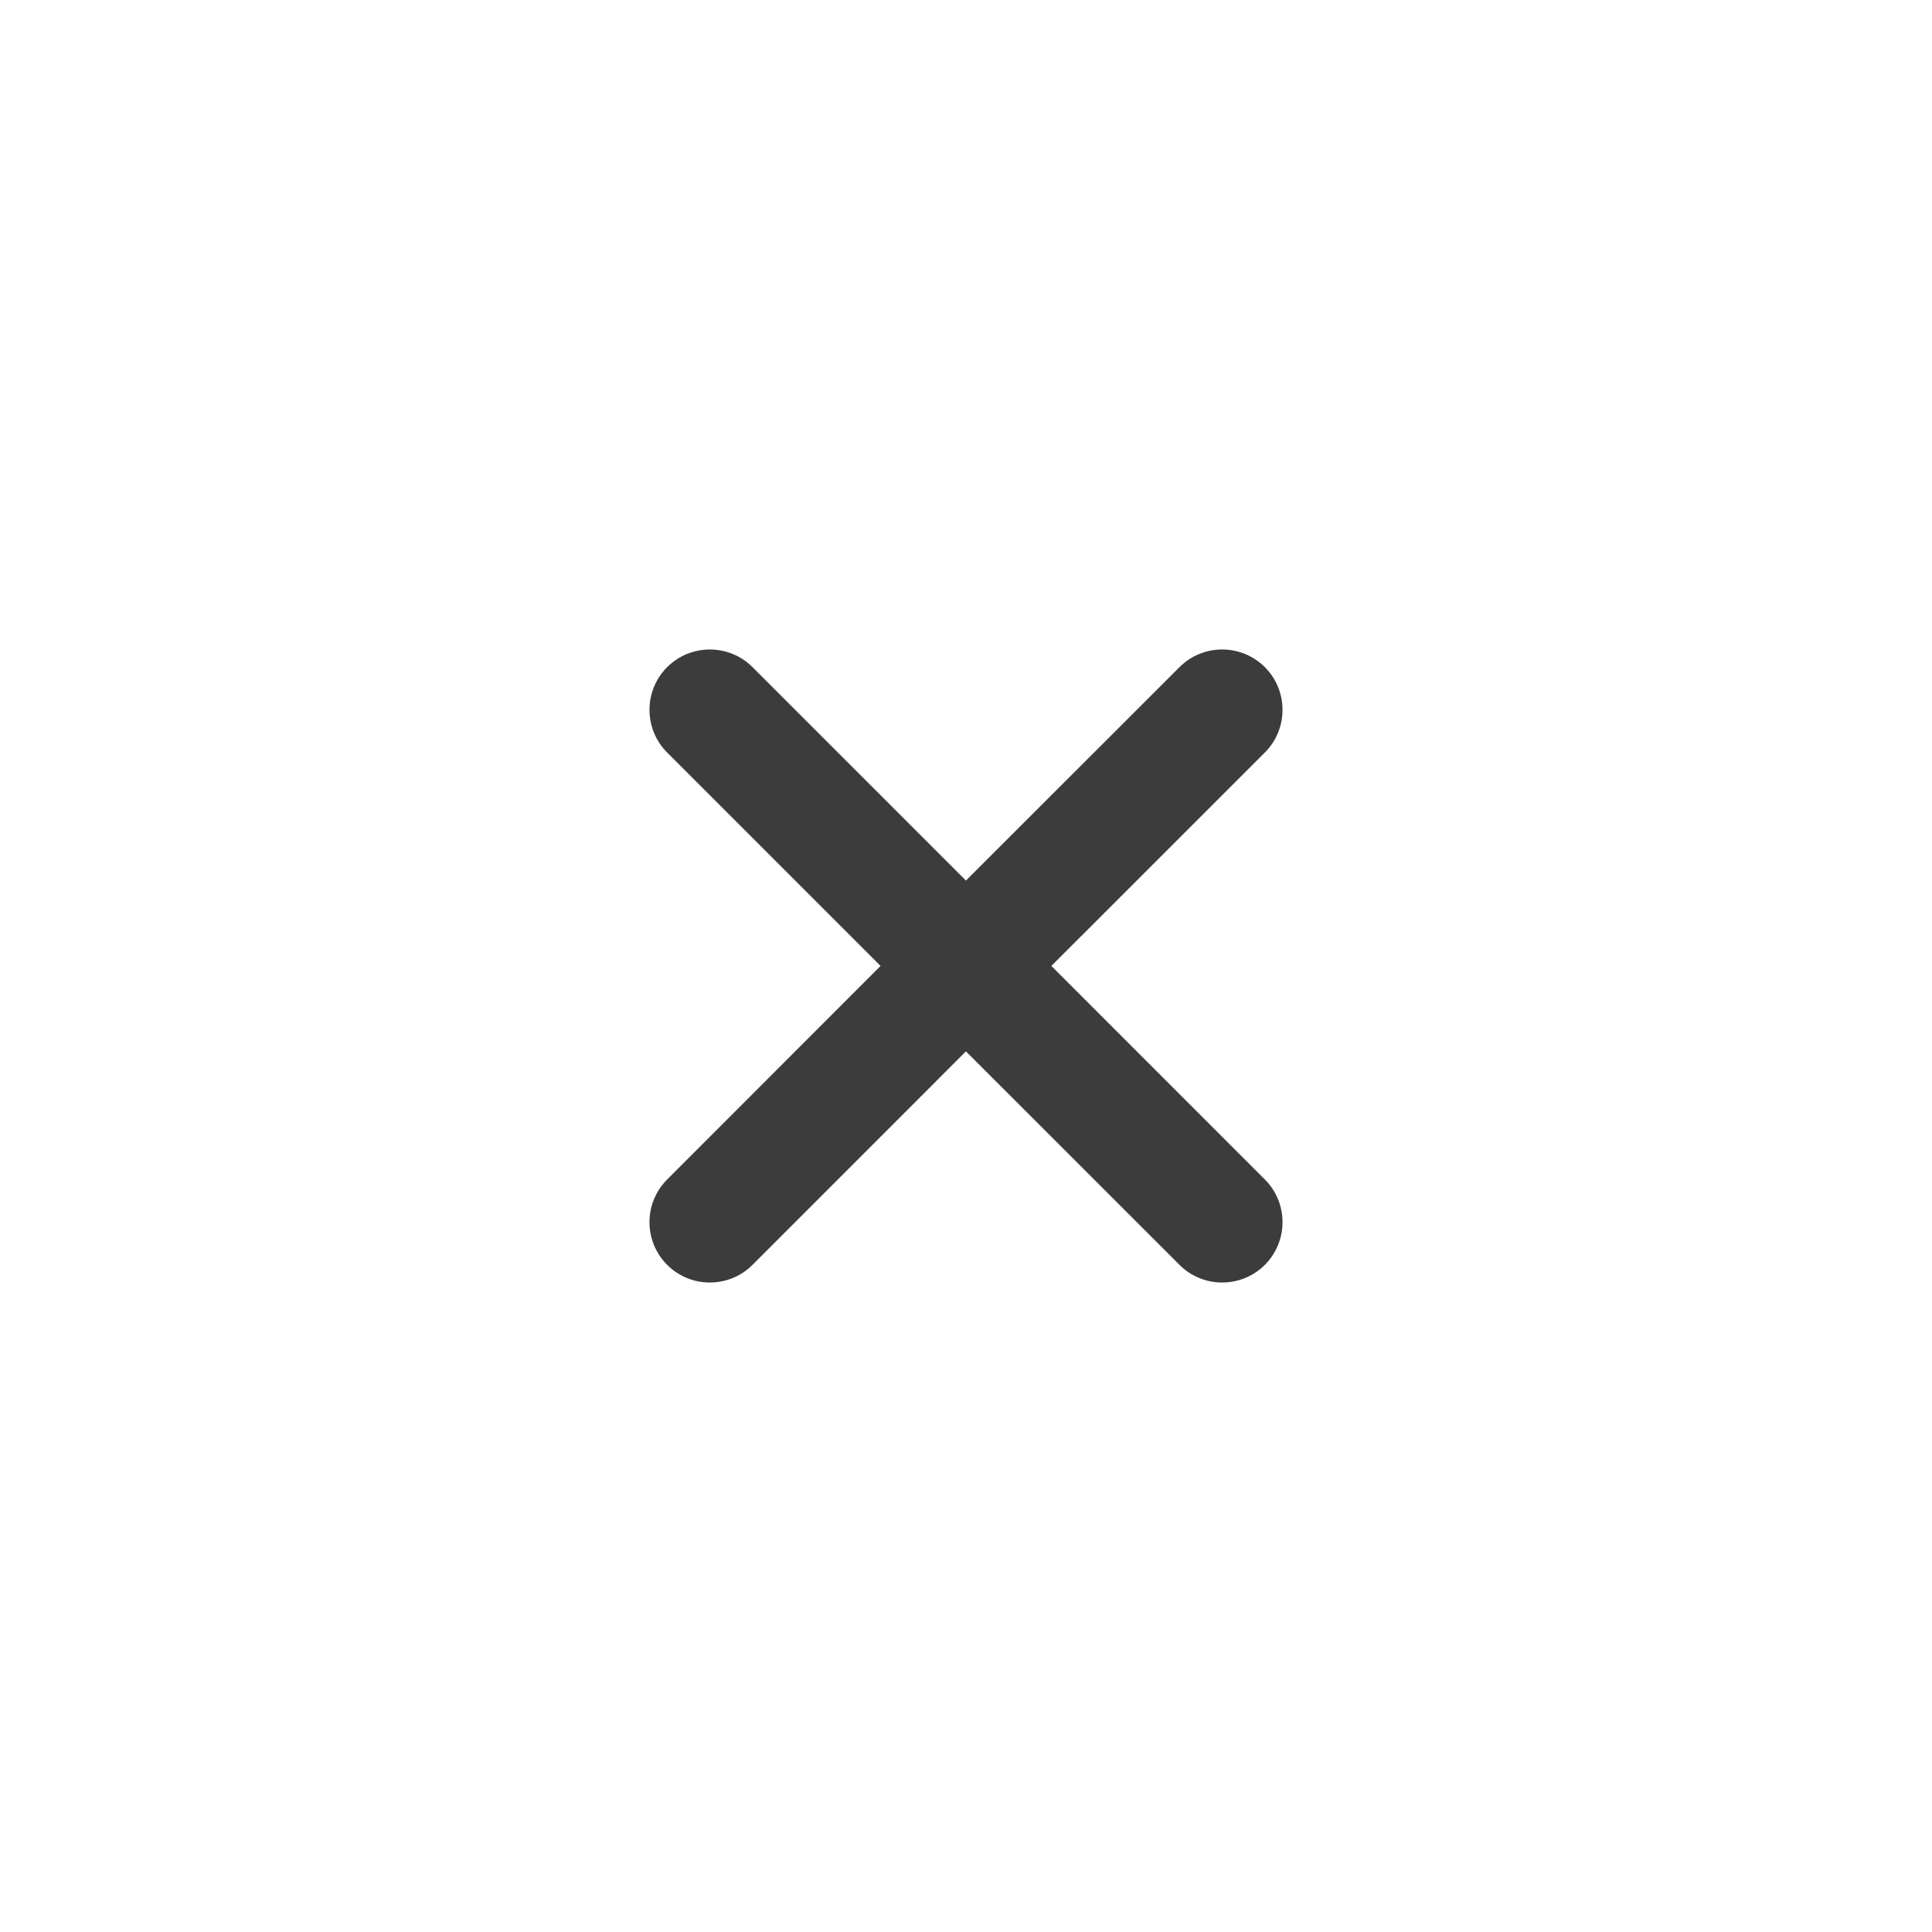
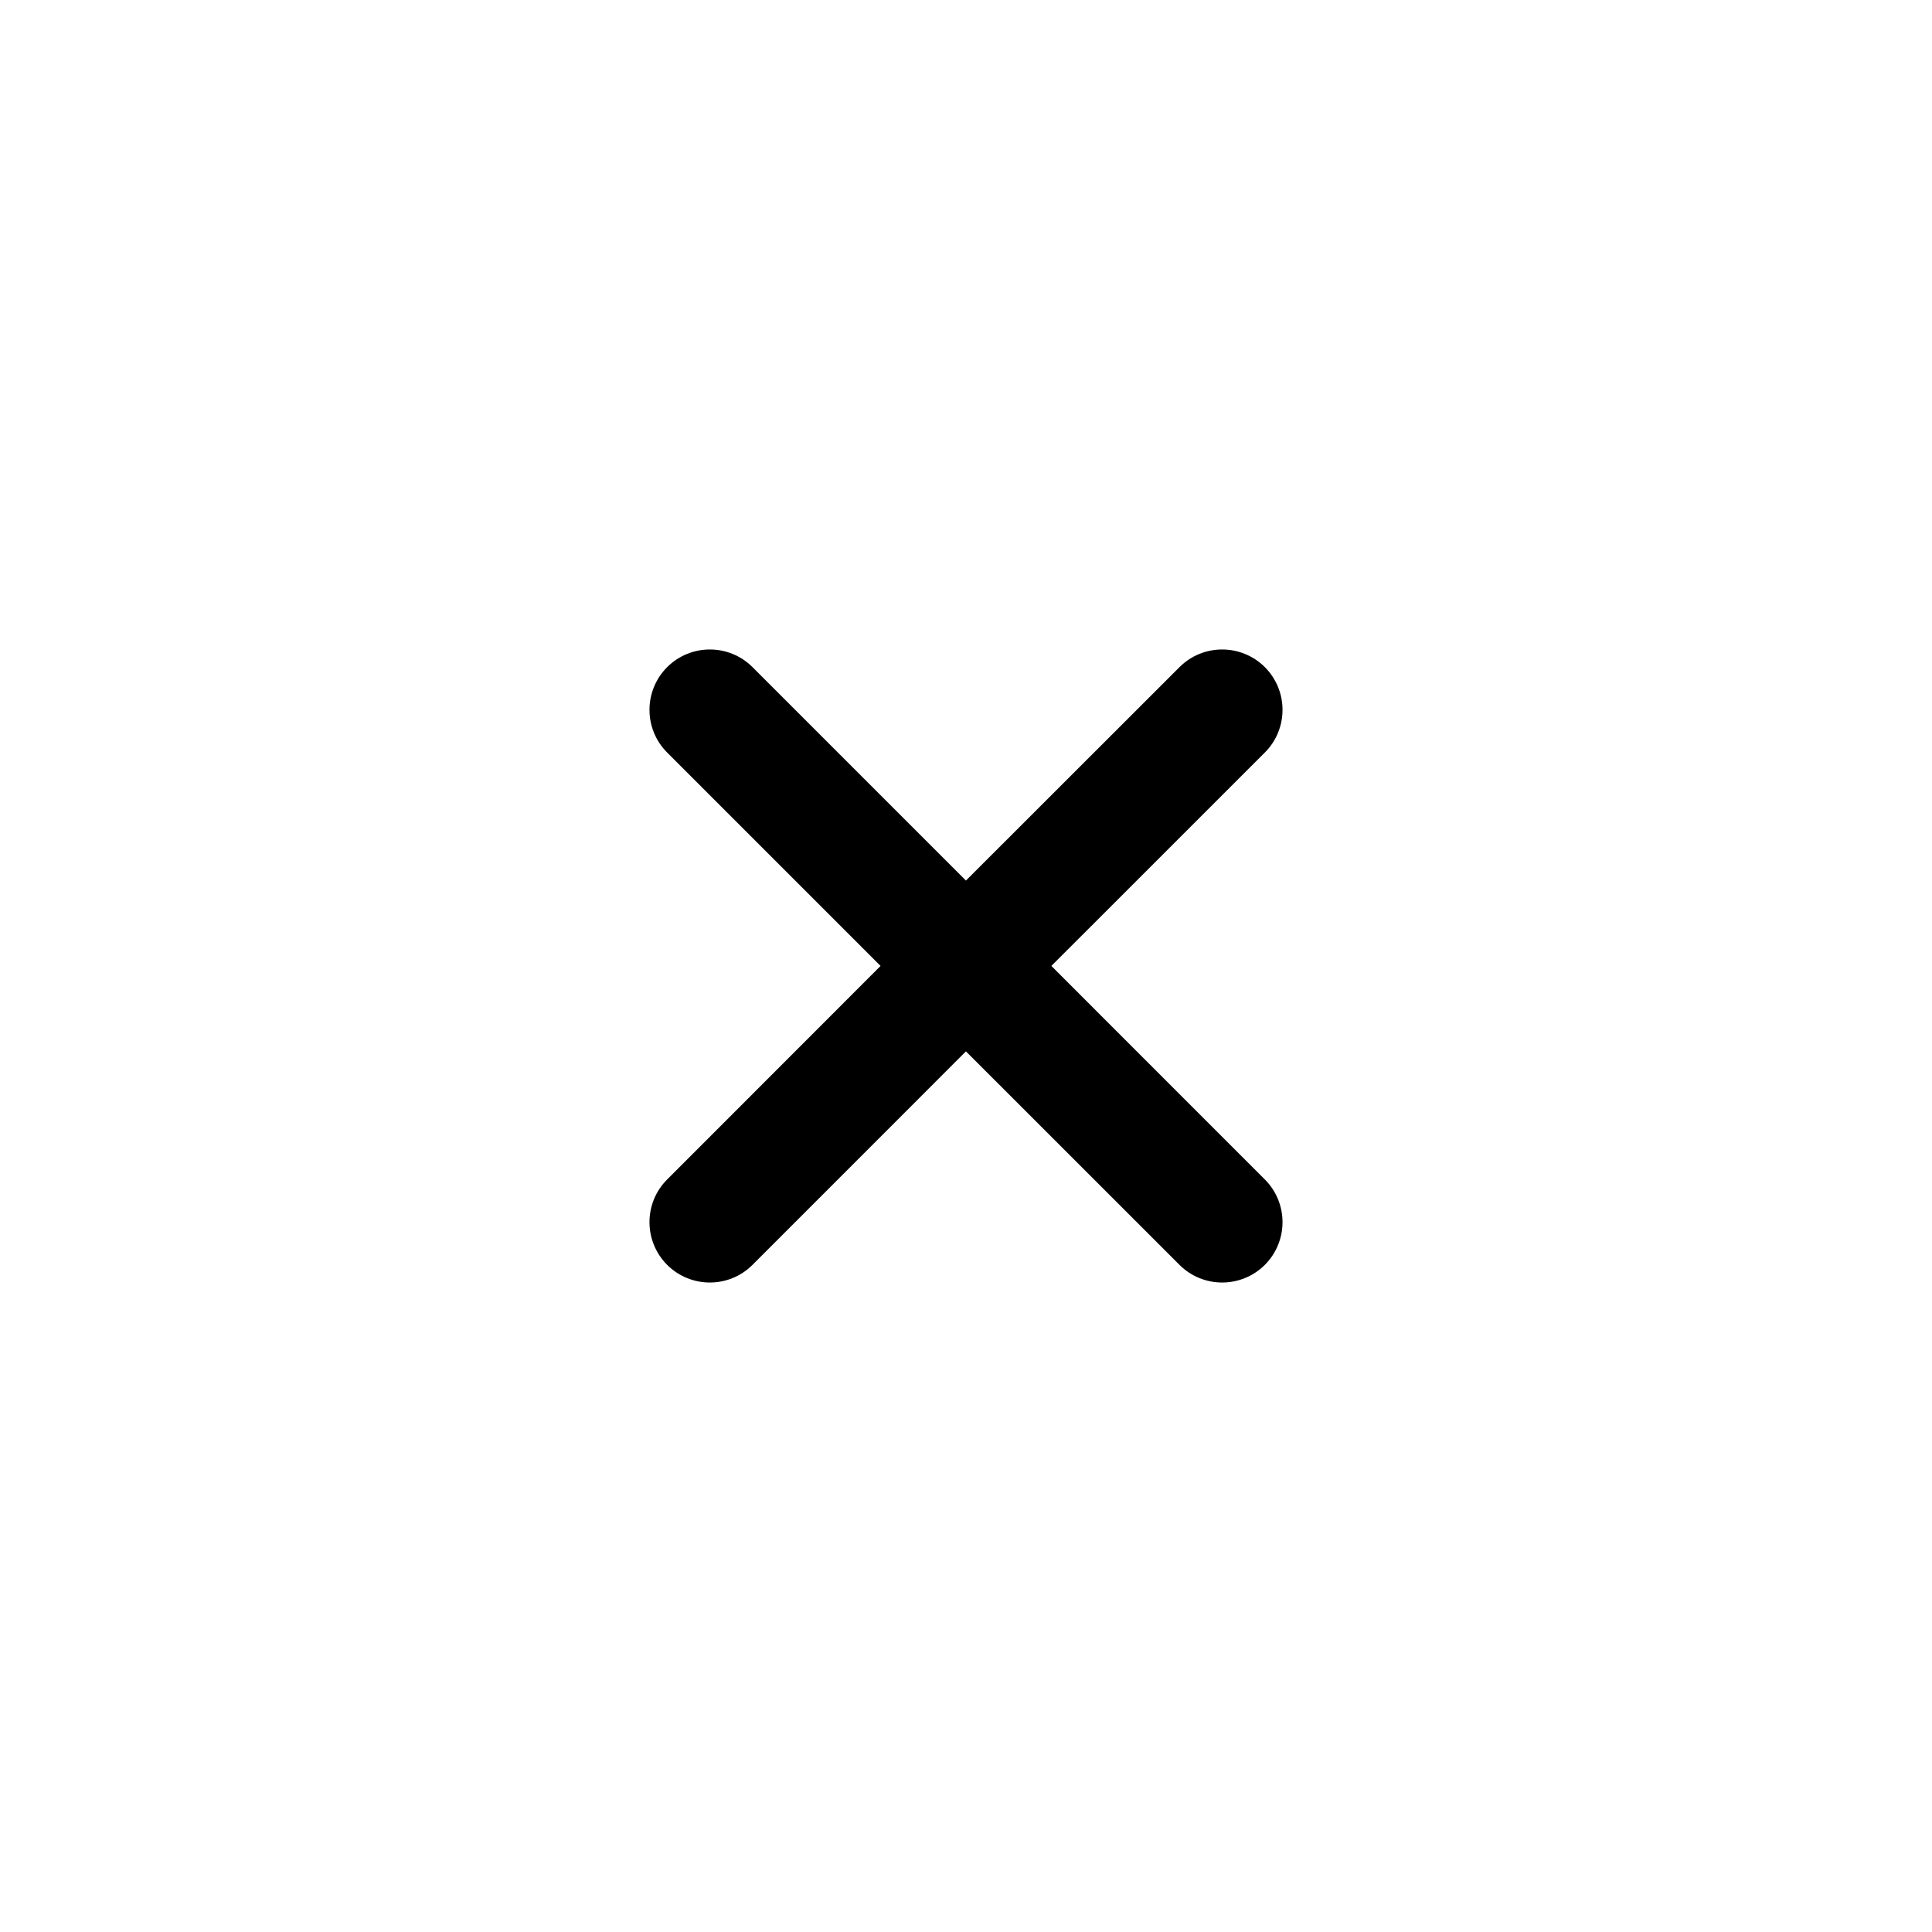
<svg xmlns="http://www.w3.org/2000/svg" width="32px" height="32px" viewBox="0 0 32 32" version="1.1">
  <g id="Symbols" stroke="none" stroke-width="1" fill="none" fill-rule="evenodd">
-     <g id="ico/ai_close" fill="#3C3C3C">
+     <g id="ico/ai_close" fill="currentColor">
      <path d="M12.464,11.05 L15.999,14.585 L19.536,11.05 C19.926,10.66 20.559,10.66 20.95,11.05 C21.34,11.441 21.34,12.074 20.95,12.464 L17.414,15.999 L20.95,19.536 C21.34,19.926 21.34,20.559 20.95,20.95 C20.559,21.34 19.926,21.34 19.536,20.95 L15.999,17.414 L12.464,20.95 C12.074,21.34 11.441,21.34 11.05,20.95 C10.66,20.559 10.66,19.926 11.05,19.536 L14.585,15.999 L11.05,12.464 C10.66,12.074 10.66,11.441 11.05,11.05 C11.441,10.66 12.074,10.66 12.464,11.05 Z" id="Combined-Shape" />
    </g>
  </g>
</svg>
